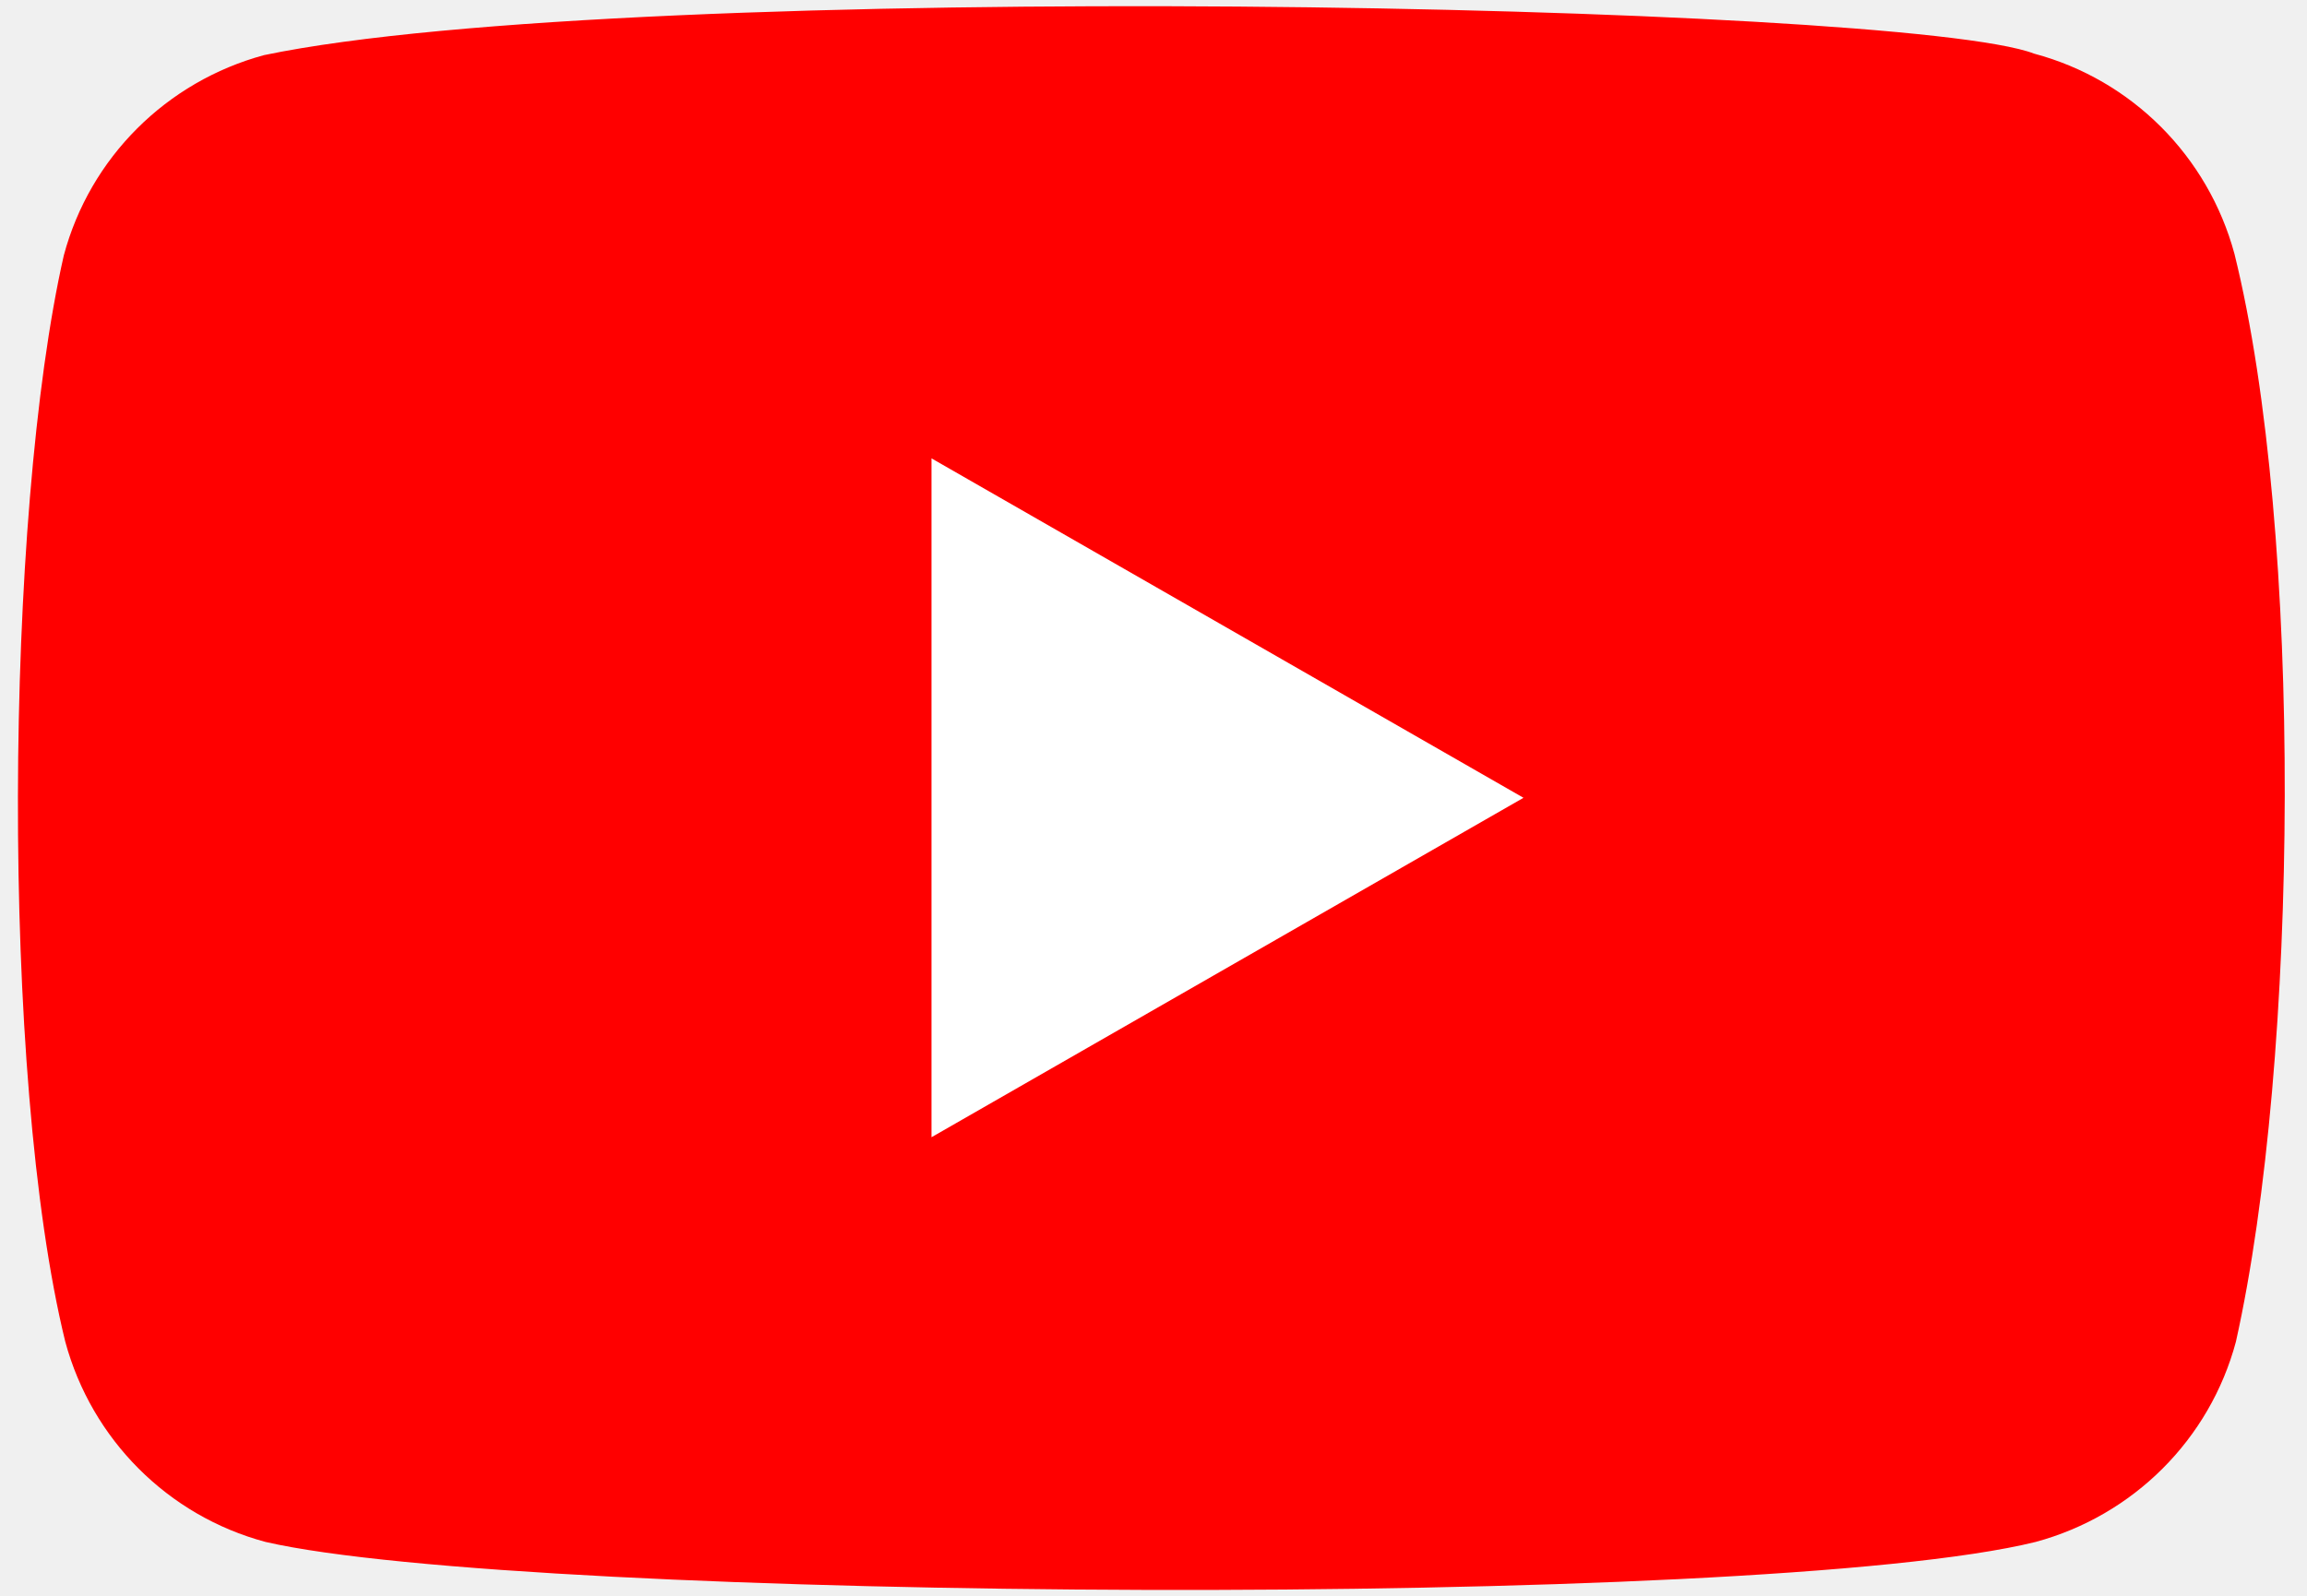
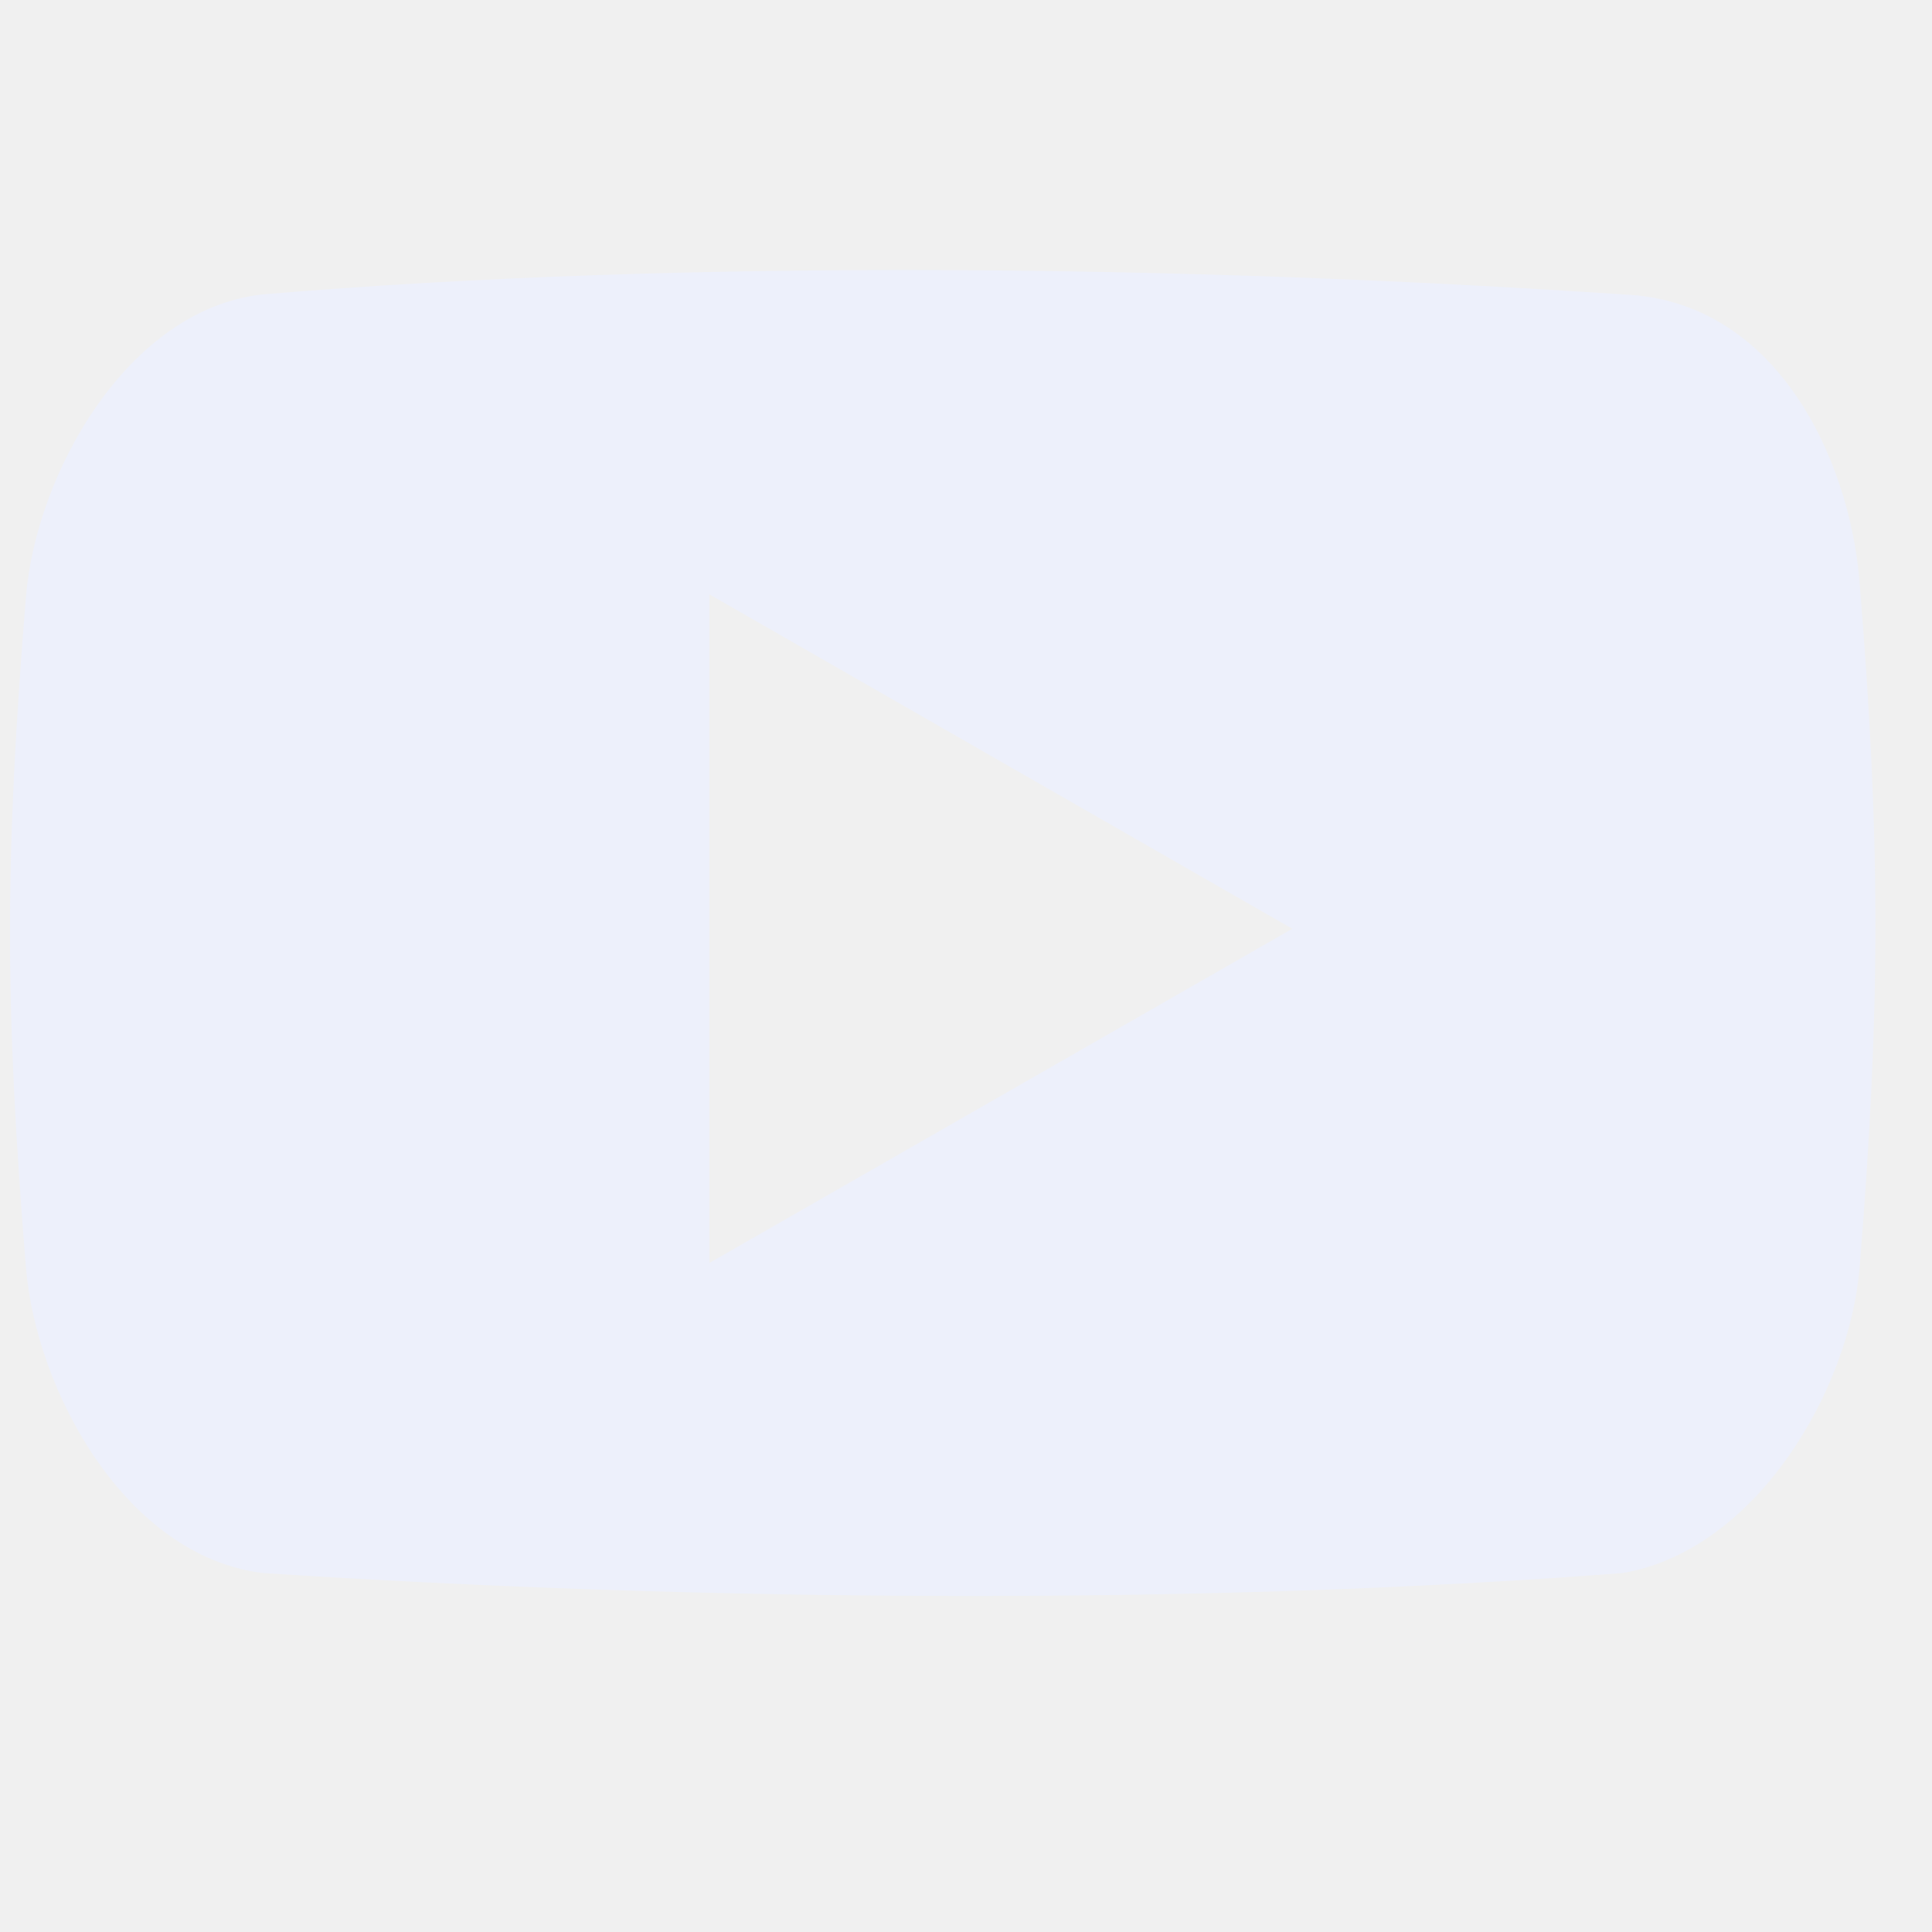
- <svg xmlns="http://www.w3.org/2000/svg" width="159" height="110" viewbox="0 0 159 110">
-   <path d="m154 17.5c-1.82-6.73-7.07-12-13.8-13.8-9.04-3.49-96.6-5.2-122 0.1-6.73 1.82-12 7.07-13.8 13.8-4.08 17.9-4.39 56.6 0.1 74.9 1.82 6.73 7.07 12 13.8 13.8 17.9 4.12 103 4.7 122 0 6.73-1.82 12-7.07 13.8-13.8 4.35-19.5 4.66-55.8-0.1-75z" fill="#f00" />
-   <path d="m105 55-40.8-23.4v46.8z" fill="#fff" />
+ <svg xmlns="http://www.w3.org/2000/svg" width="29" height="29" fill="none" viewBox="0 0 29 29">
+   <path fill="#EDF0FB" d="M27.911 8.718c-.155-1.863-1.267-4.214-3.55-4.298-6.378-.429-13.933-.546-20.426 0C1.921 4.646.54 7.1.389 8.963c-.318 3.915-.318 6.143 0 10.058.153 1.864 1.498 4.332 3.55 4.59 6.57.43 14.088.49 20.425 0 1.988-.344 3.397-2.726 3.55-4.59.316-3.917.316-6.388-.003-10.303Zm-17.263 10.24V8.921l8.75 5.02-8.75 5.017Z" />
</svg>
